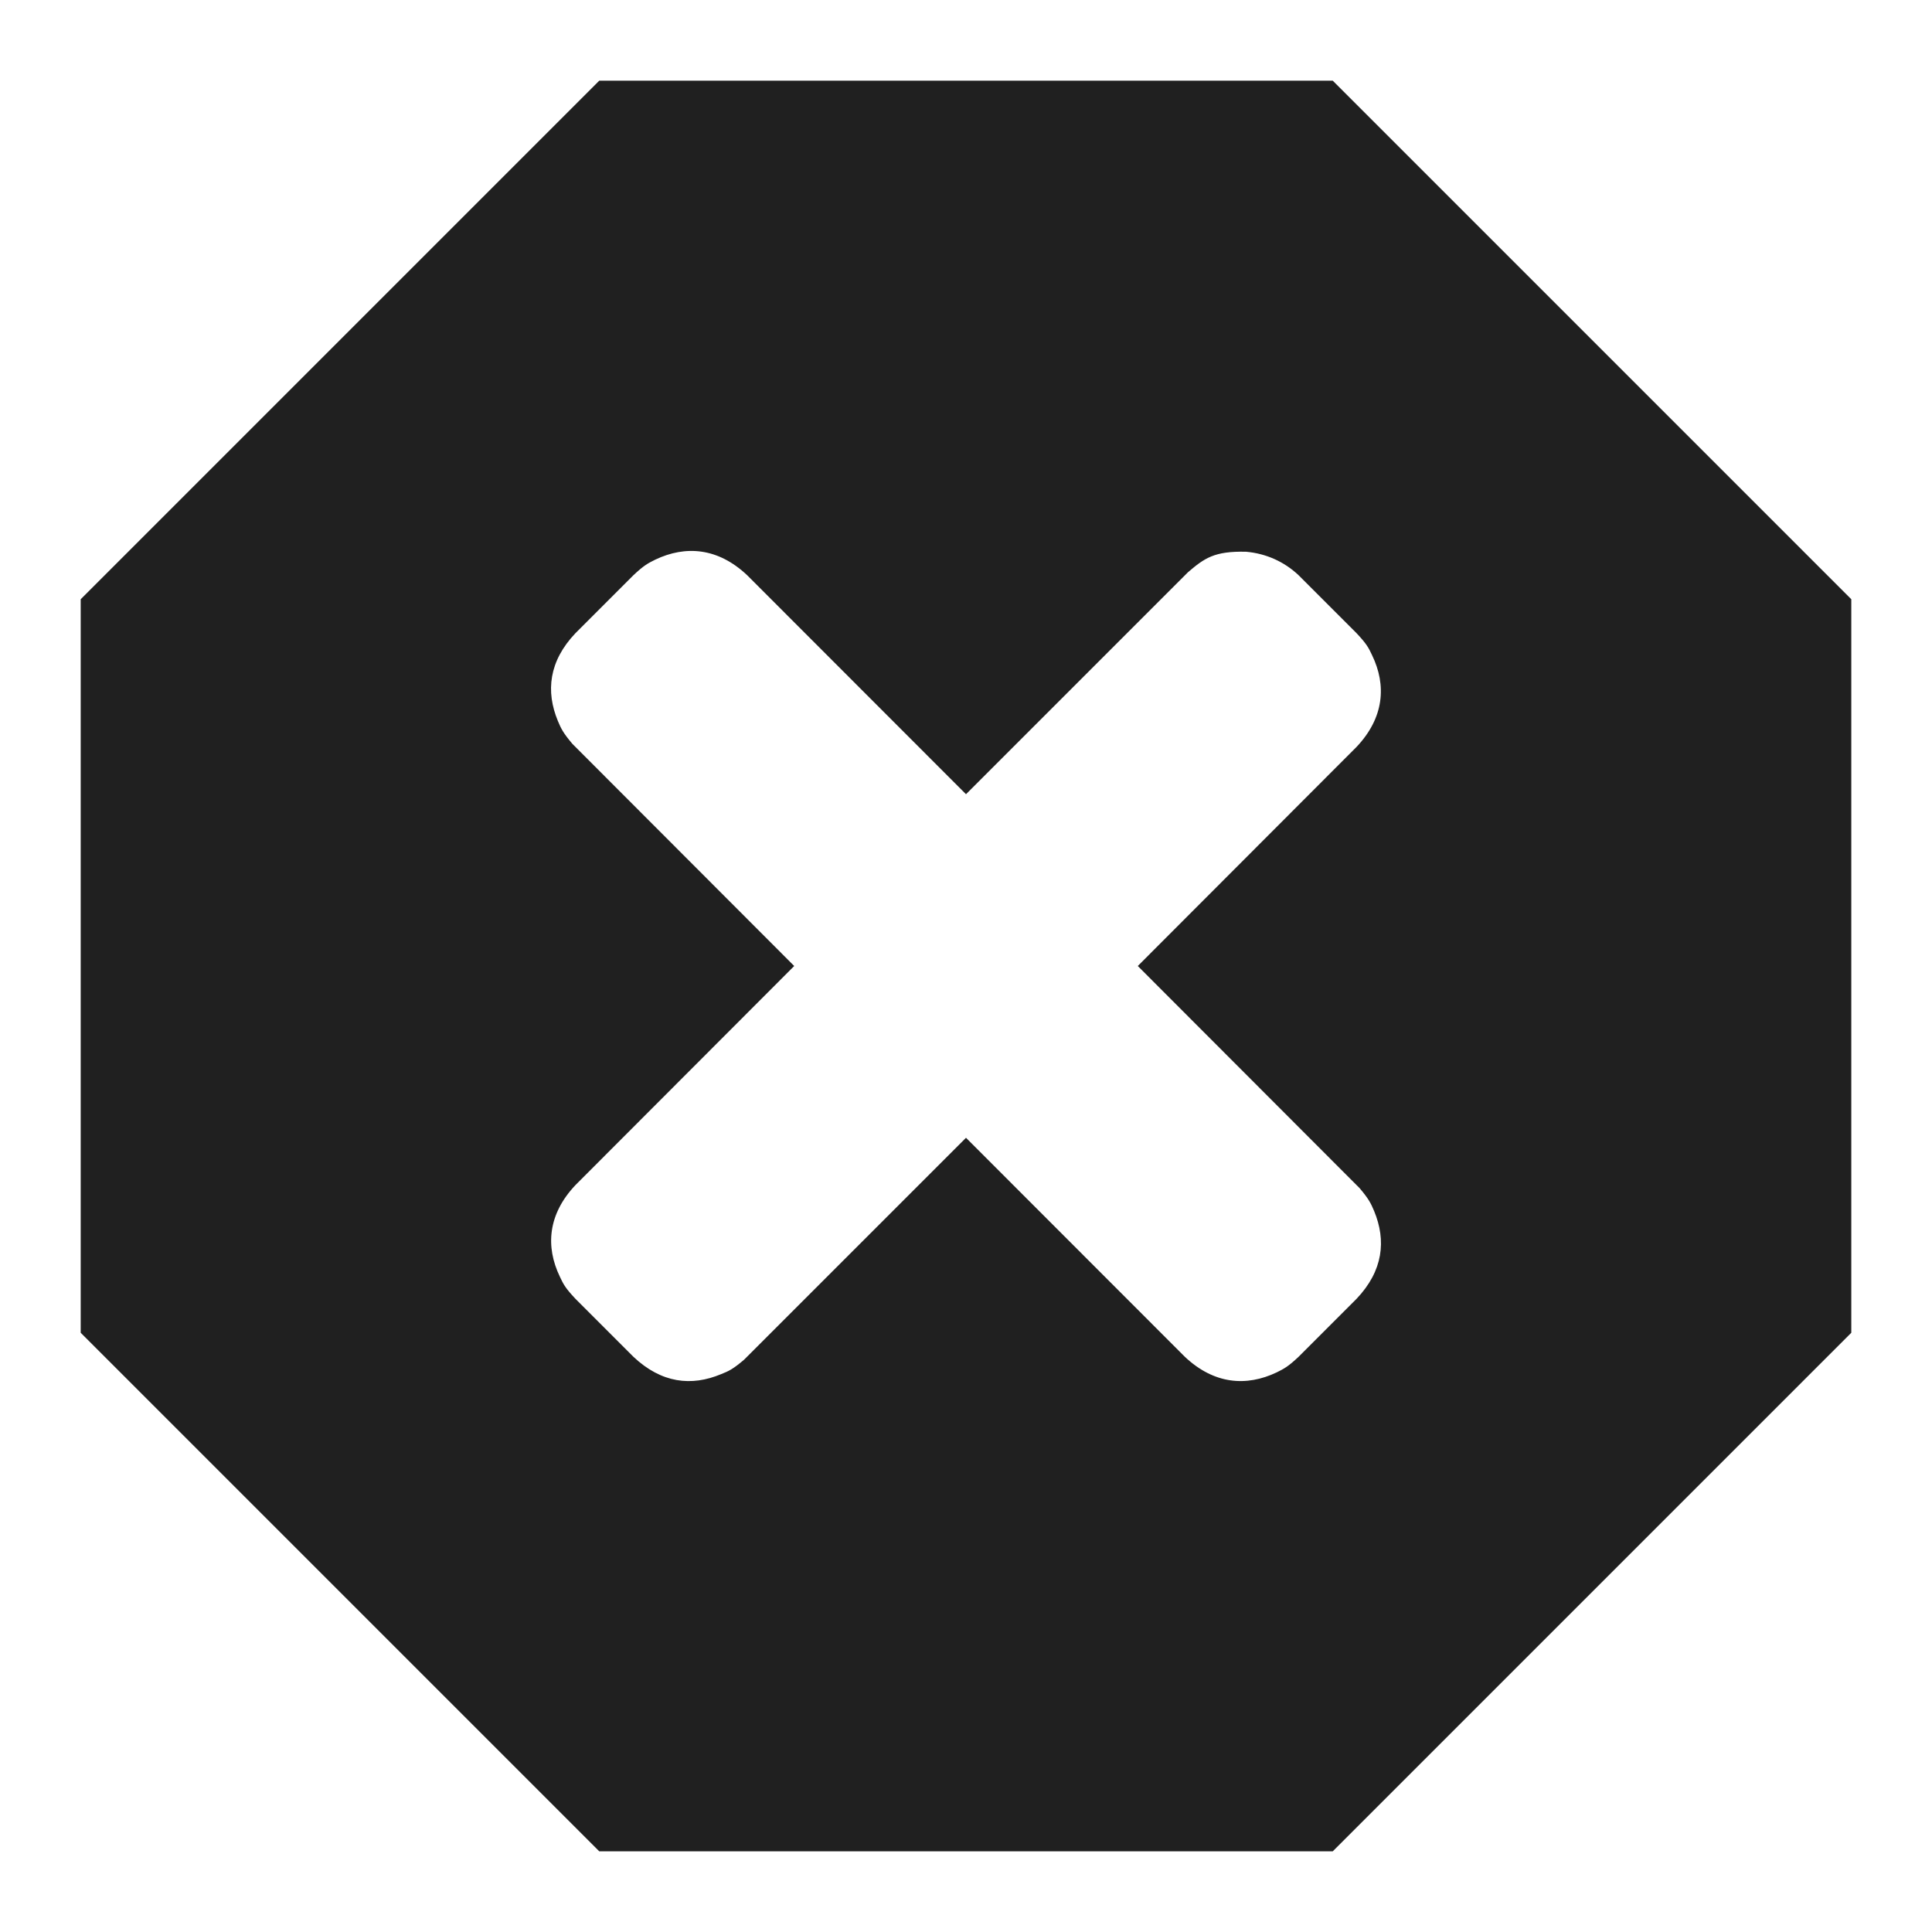
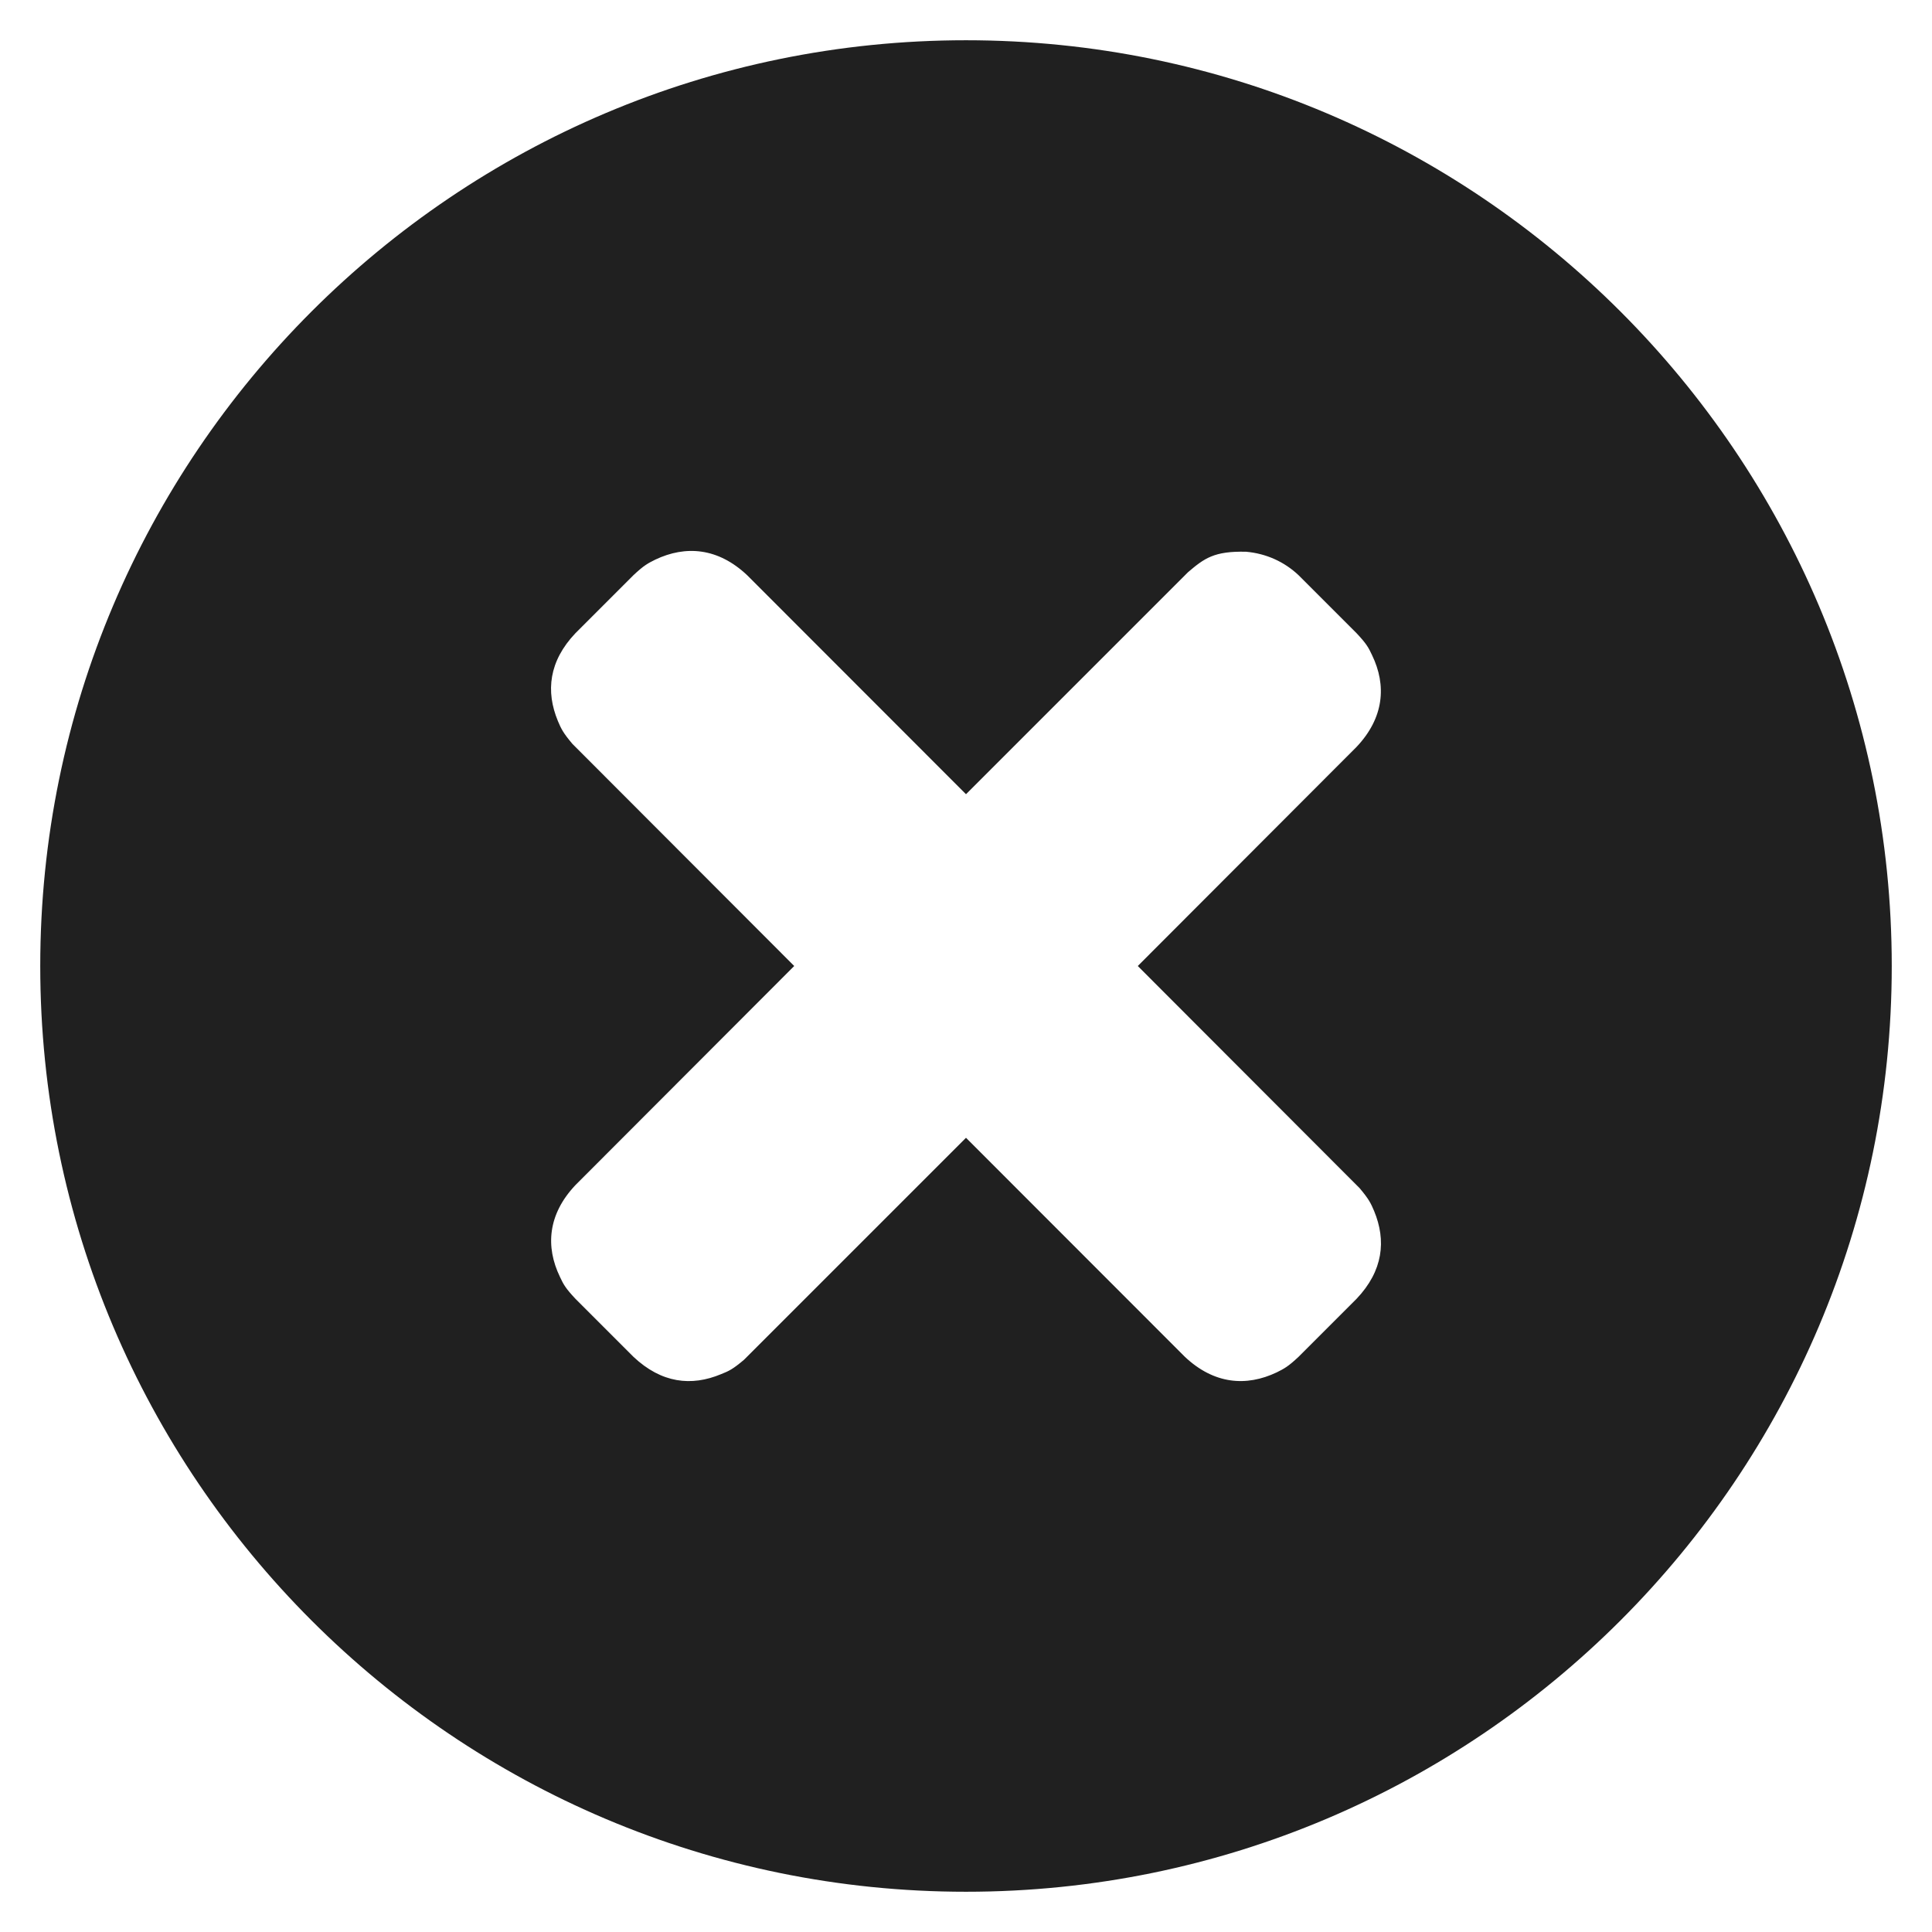
<svg xmlns="http://www.w3.org/2000/svg" width="48" height="48" version="1.1">
-   <path fill="#202020" d="M33.112,2.005l12.883,12.883l0,18.224l-12.883,12.883l-18.224,0l-12.883,-12.883l-0,-18.224l12.883,-12.883l18.224,-0Zm-2.152,11.703c-0.796,-0.02 -1.04,0.164 -1.444,0.508l-5.516,5.516l-5.436,-5.44c-0.724,-0.684 -1.528,-0.748 -2.284,-0.388c-0.184,0.092 -0.28,0.14 -0.544,0.388l-1.44,1.44c-0.66,0.696 -0.74,1.444 -0.436,2.18c0.08,0.188 0.124,0.288 0.36,0.568l5.512,5.52l-5.436,5.444c-0.684,0.724 -0.748,1.528 -0.384,2.28c0.088,0.188 0.136,0.28 0.388,0.548l1.436,1.436c0.7,0.66 1.444,0.74 2.18,0.432c0.192,-0.076 0.288,-0.12 0.568,-0.356l5.516,-5.516l5.436,5.44c0.724,0.684 1.528,0.748 2.284,0.388c0.184,-0.092 0.28,-0.14 0.544,-0.388l1.44,-1.44c0.66,-0.696 0.74,-1.444 0.436,-2.18c-0.08,-0.188 -0.124,-0.288 -0.36,-0.568l-5.512,-5.52l5.436,-5.444c0.684,-0.724 0.748,-1.528 0.384,-2.28c-0.088,-0.188 -0.136,-0.28 -0.388,-0.548l-1.436,-1.436c-0.36,-0.34 -0.812,-0.54 -1.304,-0.584Z" />
+   <path fill="#202020" d="M24,1c12.694,0 23,10.306 23,23c0,12.694 -10.306,23 -23,23c-12.694,0 -23,-10.306 -23,-23c0,-12.694 10.306,-23 23,-23Zm6.96,12.708c-0.796,-0.02 -1.04,0.164 -1.444,0.508l-5.516,5.516l-5.436,-5.44c-0.724,-0.684 -1.528,-0.748 -2.284,-0.388c-0.184,0.092 -0.28,0.14 -0.544,0.388l-1.44,1.44c-0.66,0.696 -0.74,1.444 -0.436,2.18c0.08,0.188 0.124,0.288 0.36,0.568l5.512,5.52l-5.436,5.444c-0.684,0.724 -0.748,1.528 -0.384,2.28c0.088,0.188 0.136,0.28 0.388,0.548l1.436,1.436c0.7,0.66 1.444,0.74 2.18,0.432c0.192,-0.076 0.288,-0.12 0.568,-0.356l5.516,-5.516l5.436,5.44c0.724,0.684 1.528,0.748 2.284,0.388c0.184,-0.092 0.28,-0.14 0.544,-0.388l1.44,-1.44c0.66,-0.696 0.74,-1.444 0.436,-2.18c-0.08,-0.188 -0.124,-0.288 -0.36,-0.568l-5.512,-5.52l5.436,-5.444c0.684,-0.724 0.748,-1.528 0.384,-2.28c-0.088,-0.188 -0.136,-0.28 -0.388,-0.548l-1.436,-1.436c-0.36,-0.34 -0.812,-0.54 -1.304,-0.584Z" />
</svg>
